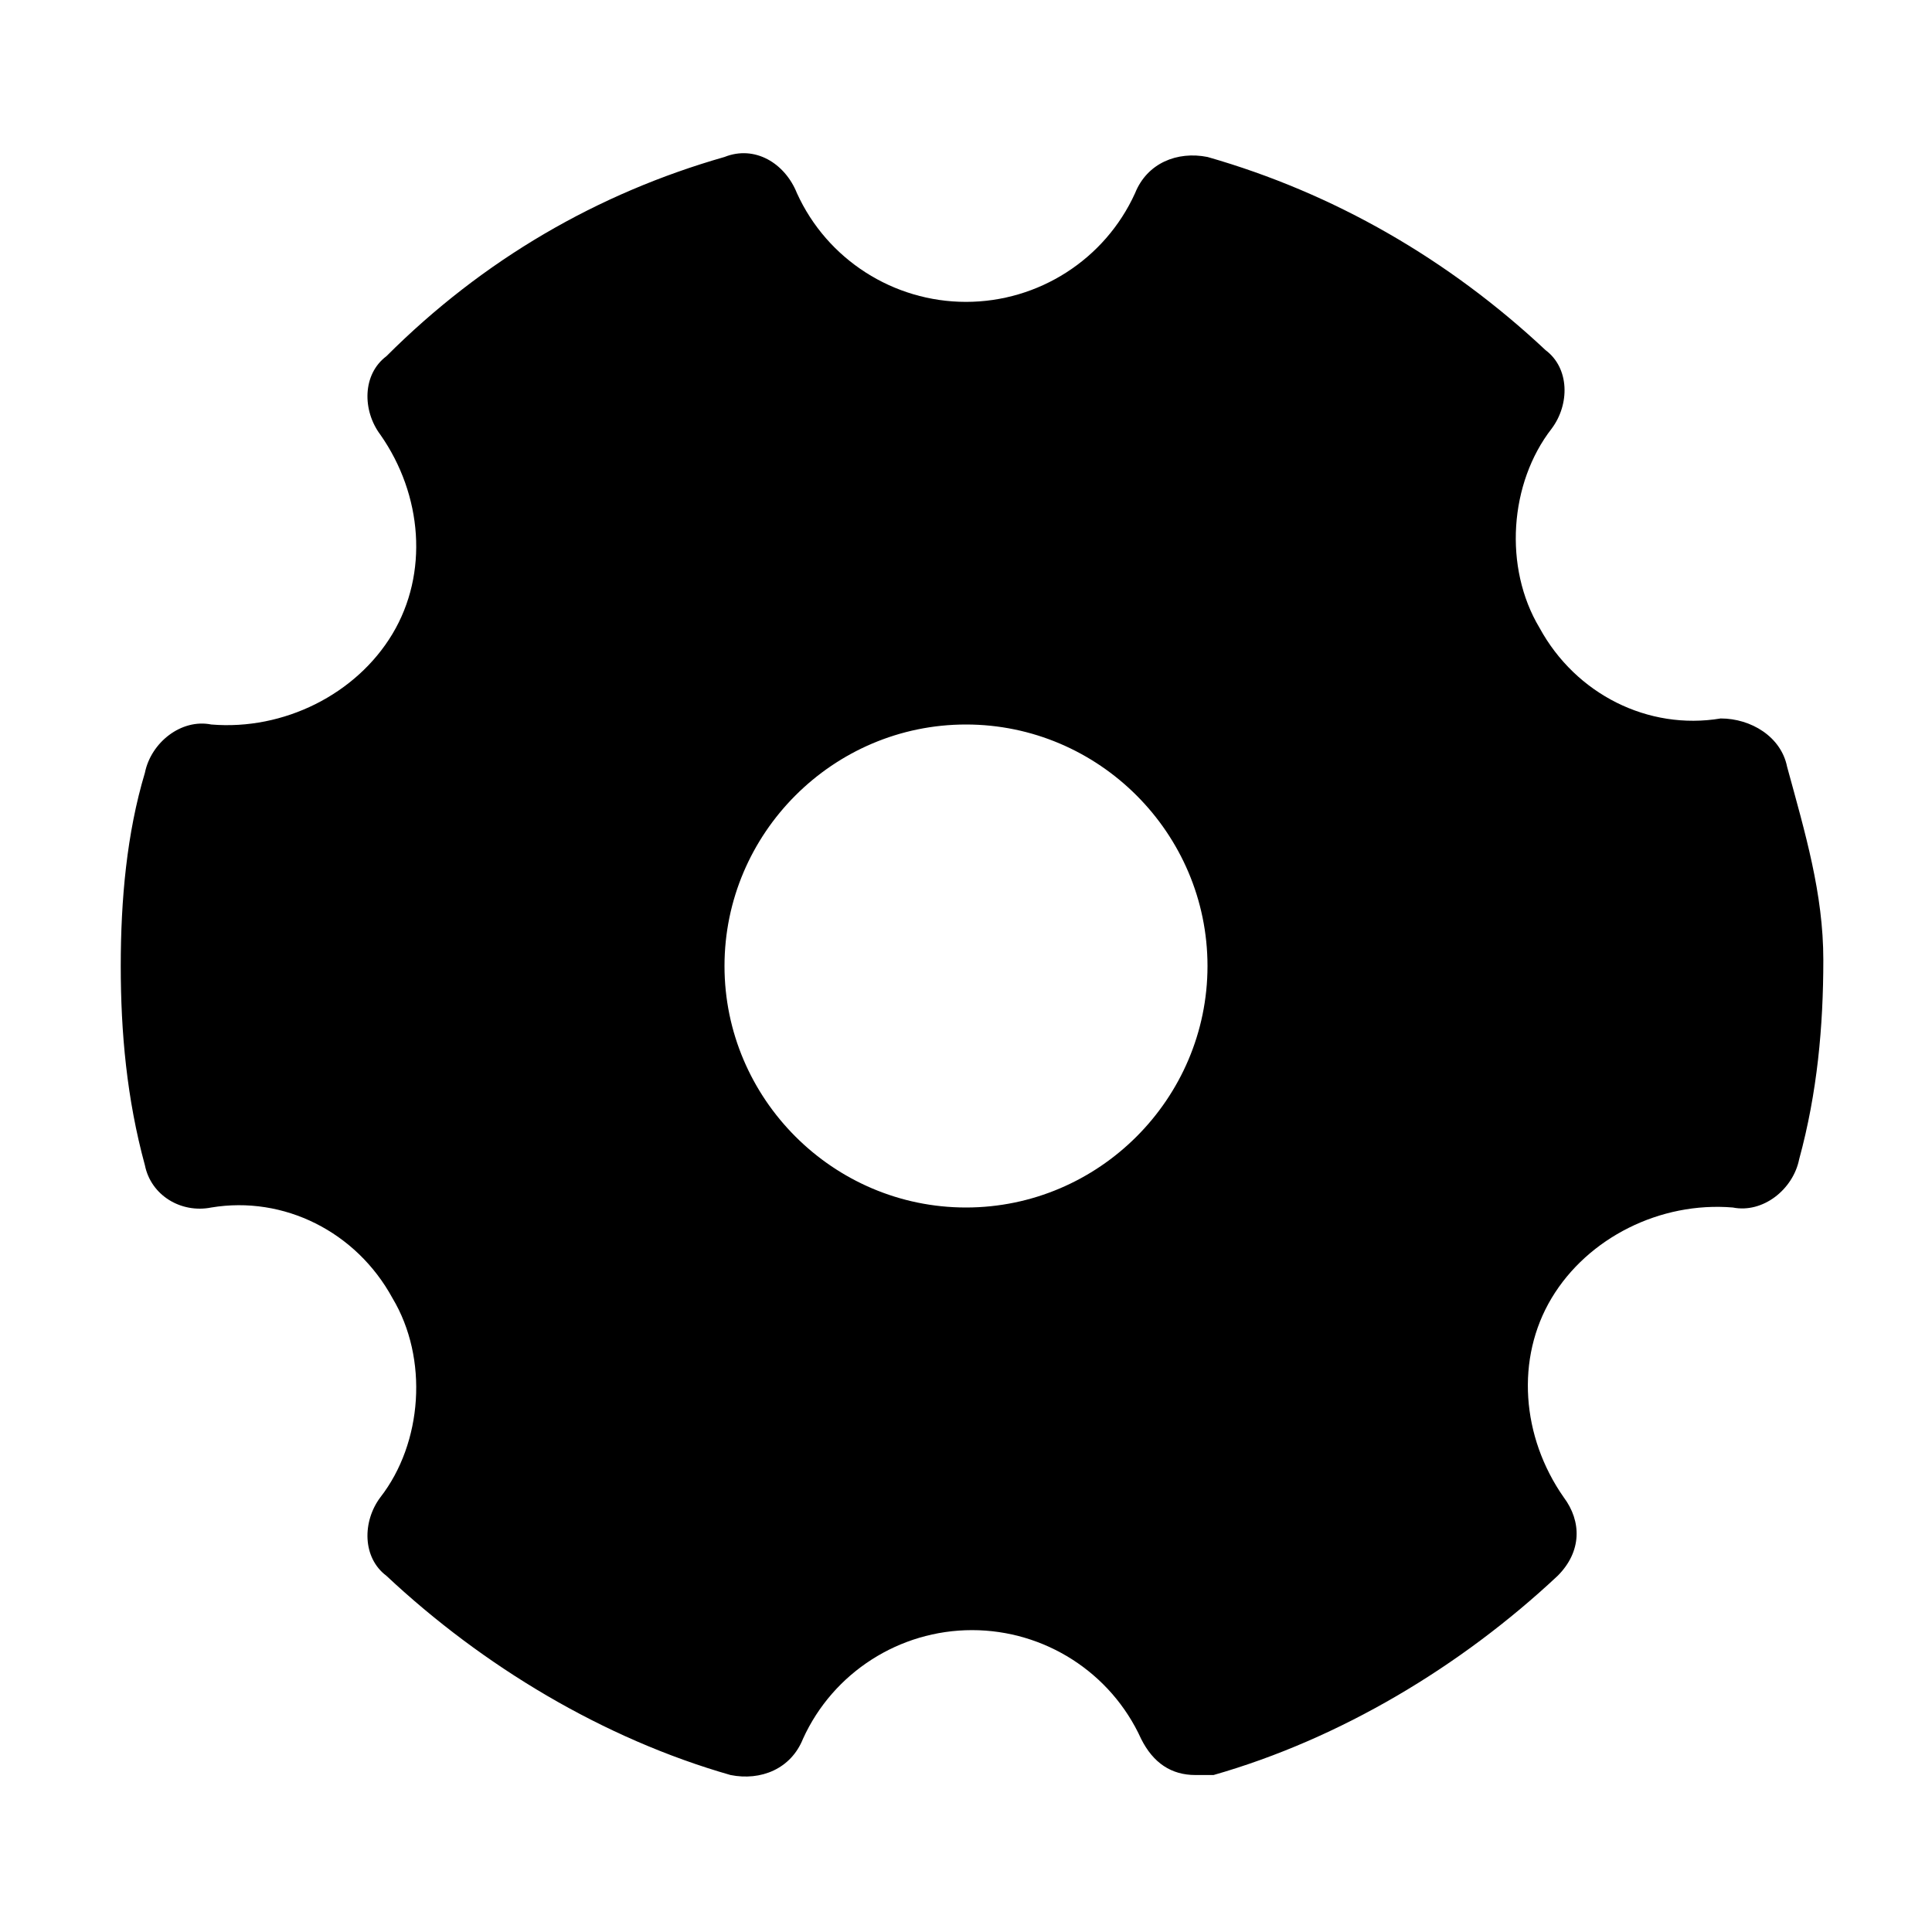
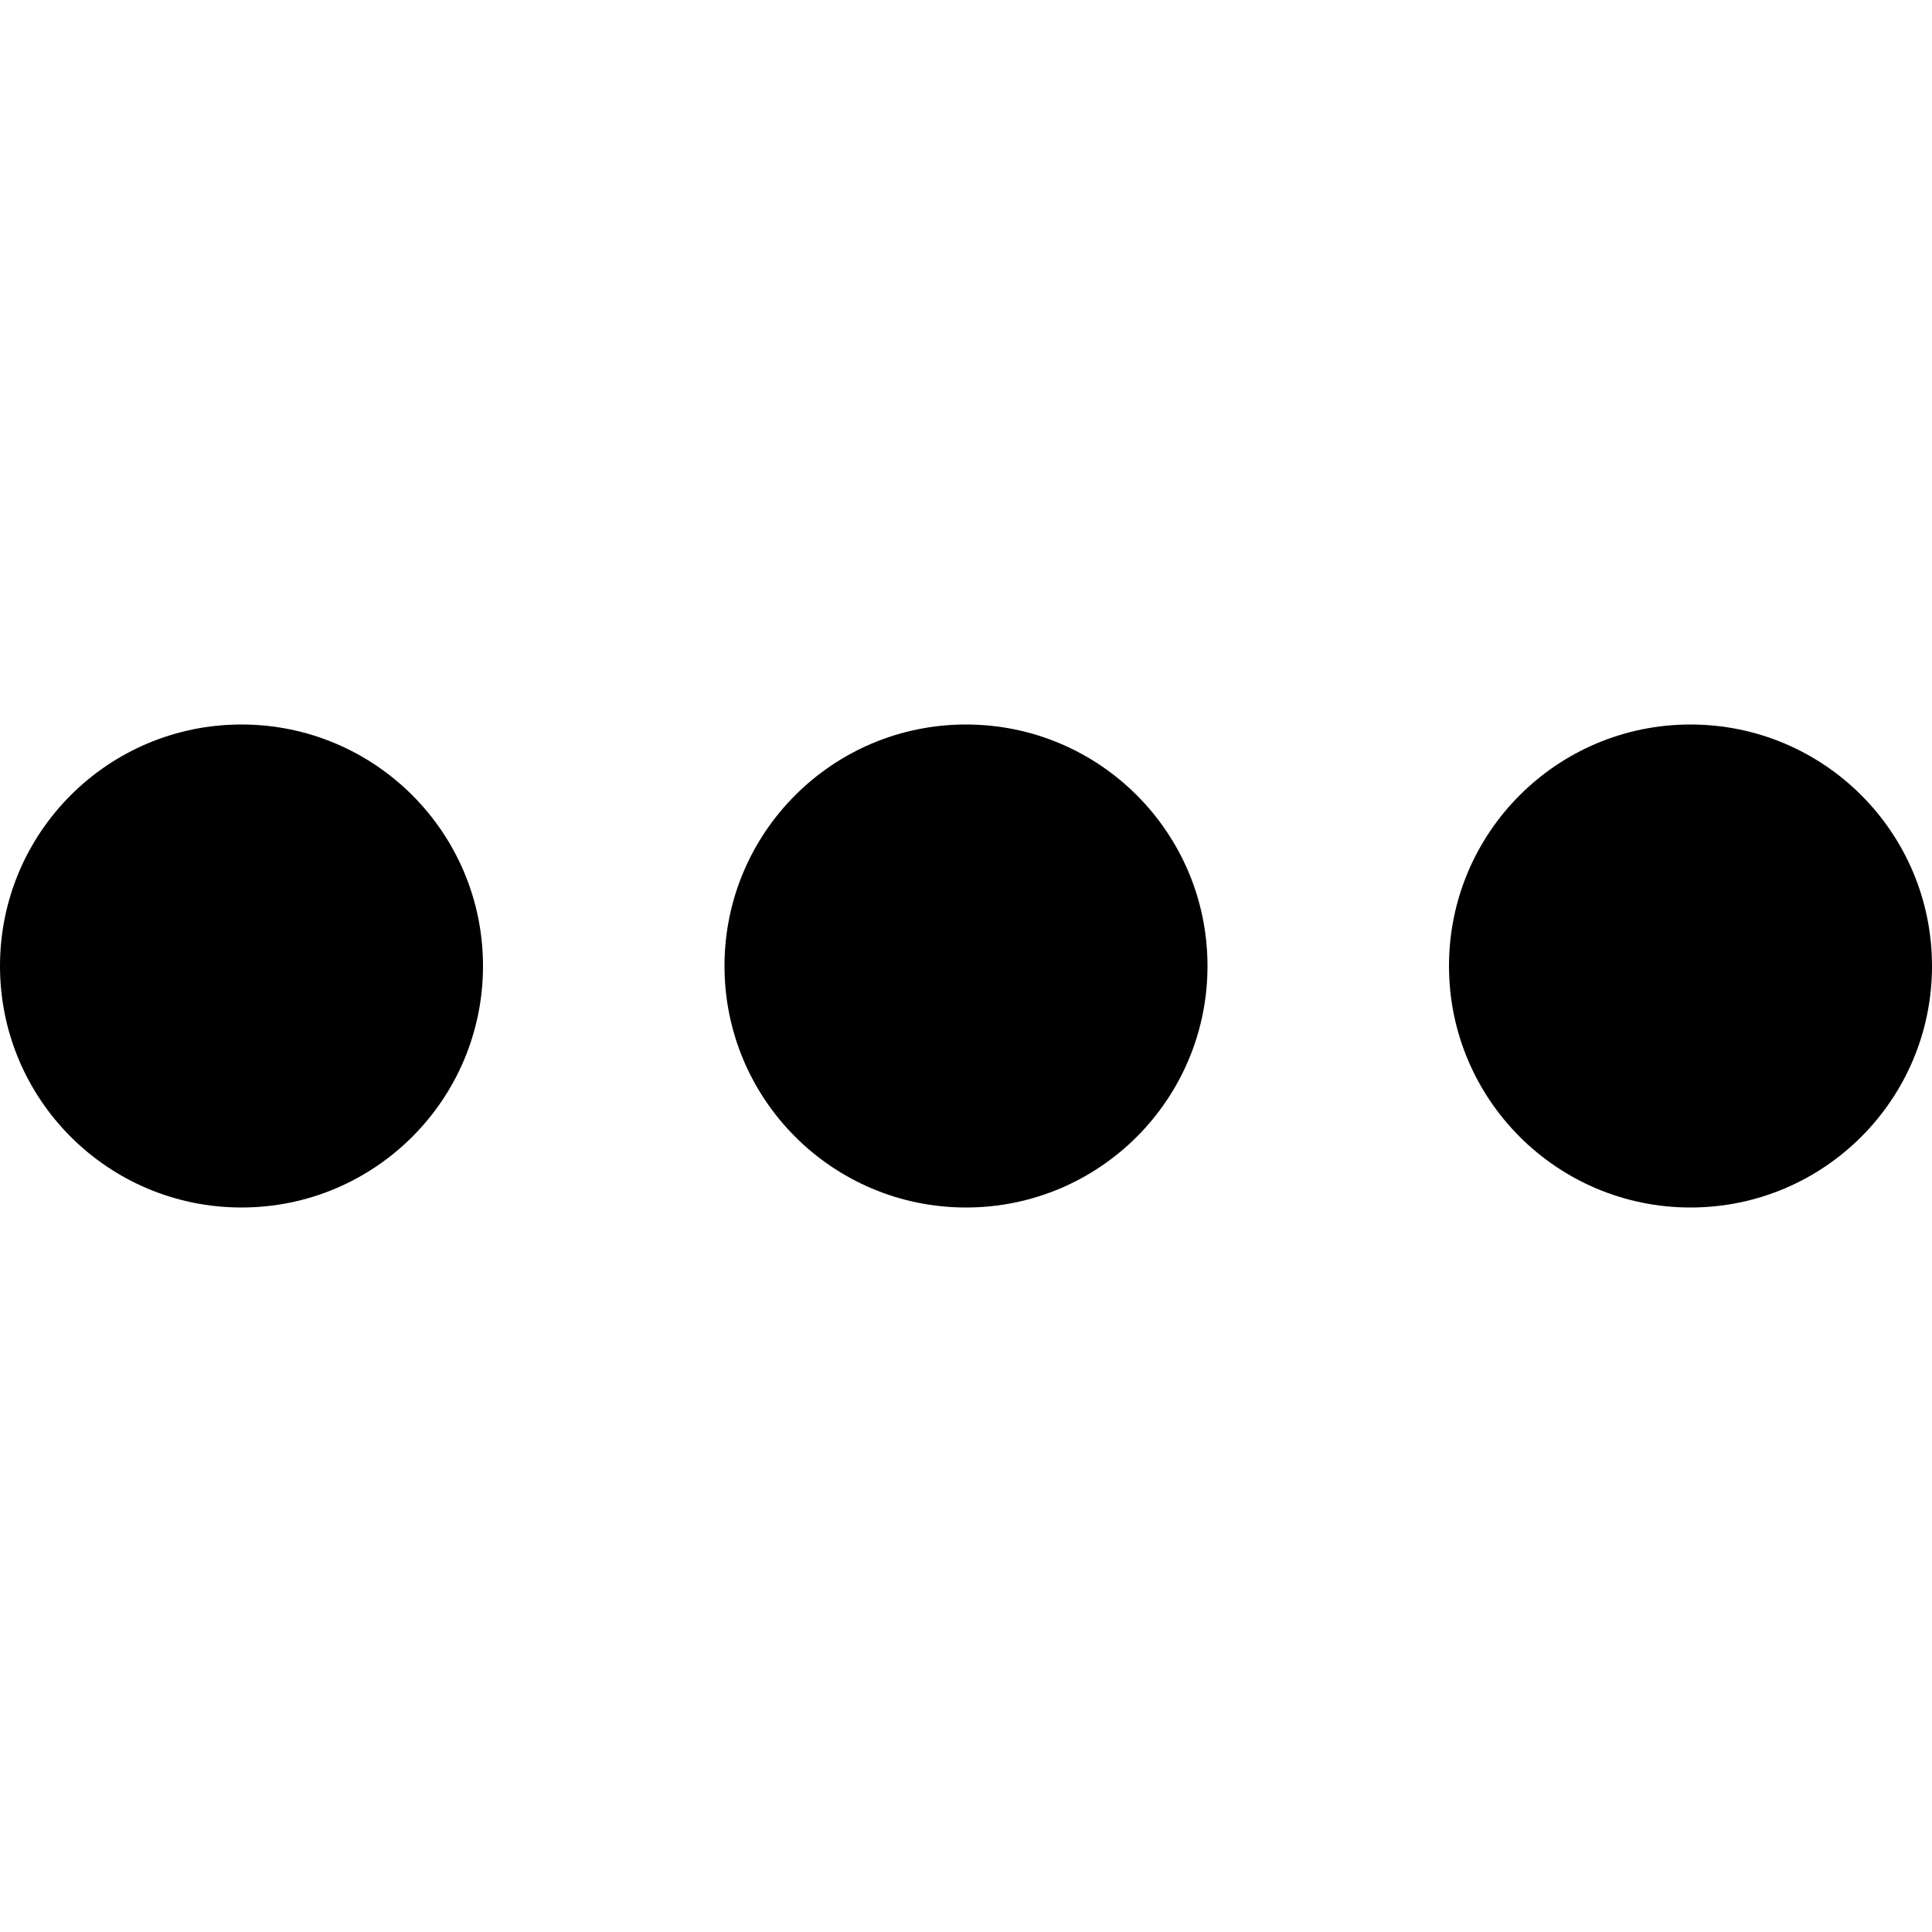
- <svg xmlns="http://www.w3.org/2000/svg" fill="#000000" height="800px" width="800px" version="1.1" id="Icons" viewBox="0 0 32 32" xml:space="preserve">
-   <path d="M29.6,12.7c-0.1-0.5-0.6-0.8-1.1-0.8c-1.2,0.2-2.4-0.4-3-1.5c-0.6-1-0.5-2.4,0.2-3.3c0.3-0.4,0.3-1-0.1-1.3  C24,4.3,22.1,3.2,20,2.6c-0.5-0.1-1,0.1-1.2,0.6C18.3,4.3,17.2,5,16,5s-2.3-0.7-2.8-1.8C13,2.7,12.5,2.4,12,2.6  C9.9,3.2,8,4.3,6.4,5.9C6,6.2,6,6.8,6.3,7.2c0.7,1,0.8,2.3,0.2,3.3c-0.6,1-1.8,1.6-3,1.5c-0.5-0.1-1,0.3-1.1,0.8  C2.1,13.8,2,14.9,2,16s0.1,2.2,0.4,3.3C2.5,19.8,3,20.1,3.5,20c1.2-0.2,2.4,0.4,3,1.5c0.6,1,0.5,2.4-0.2,3.3c-0.3,0.4-0.3,1,0.1,1.3  c1.6,1.5,3.6,2.7,5.7,3.3c0.5,0.1,1-0.1,1.2-0.6c0.5-1.1,1.6-1.8,2.8-1.8s2.3,0.7,2.8,1.8c0.2,0.4,0.5,0.6,0.9,0.6  c0.1,0,0.2,0,0.3,0c2.1-0.6,4.1-1.8,5.7-3.3c0.4-0.4,0.4-0.9,0.1-1.3c-0.7-1-0.8-2.3-0.2-3.3c0.6-1,1.8-1.6,3-1.5  c0.5,0.1,1-0.3,1.1-0.8c0.3-1.1,0.4-2.2,0.4-3.3S29.9,13.8,29.6,12.7z M16,20c-2.2,0-4-1.8-4-4s1.8-4,4-4s4,1.8,4,4S18.2,20,16,20z" />
+ <svg xmlns="http://www.w3.org/2000/svg" width="800px" height="800px" viewBox="0 0 16 16" fill="none">
+   <path d="M4 8C4 9.105 3.105 10 2 10C0.895 10 0 9.105 0 8C0 6.895 0.895 6 2 6C3.105 6 4 6.895 4 8Z" fill="#000000" />
+   <path d="M10 8C10 9.105 9.105 10 8 10C6.895 10 6 9.105 6 8C6 6.895 6.895 6 8 6C9.105 6 10 6.895 10 8Z" fill="#000000" />
+   <path d="M14 10C15.105 10 16 9.105 16 8C16 6.895 15.105 6 14 6C12.895 6 12 6.895 12 8C12 9.105 12.895 10 14 10Z" fill="#000000" />
</svg>
